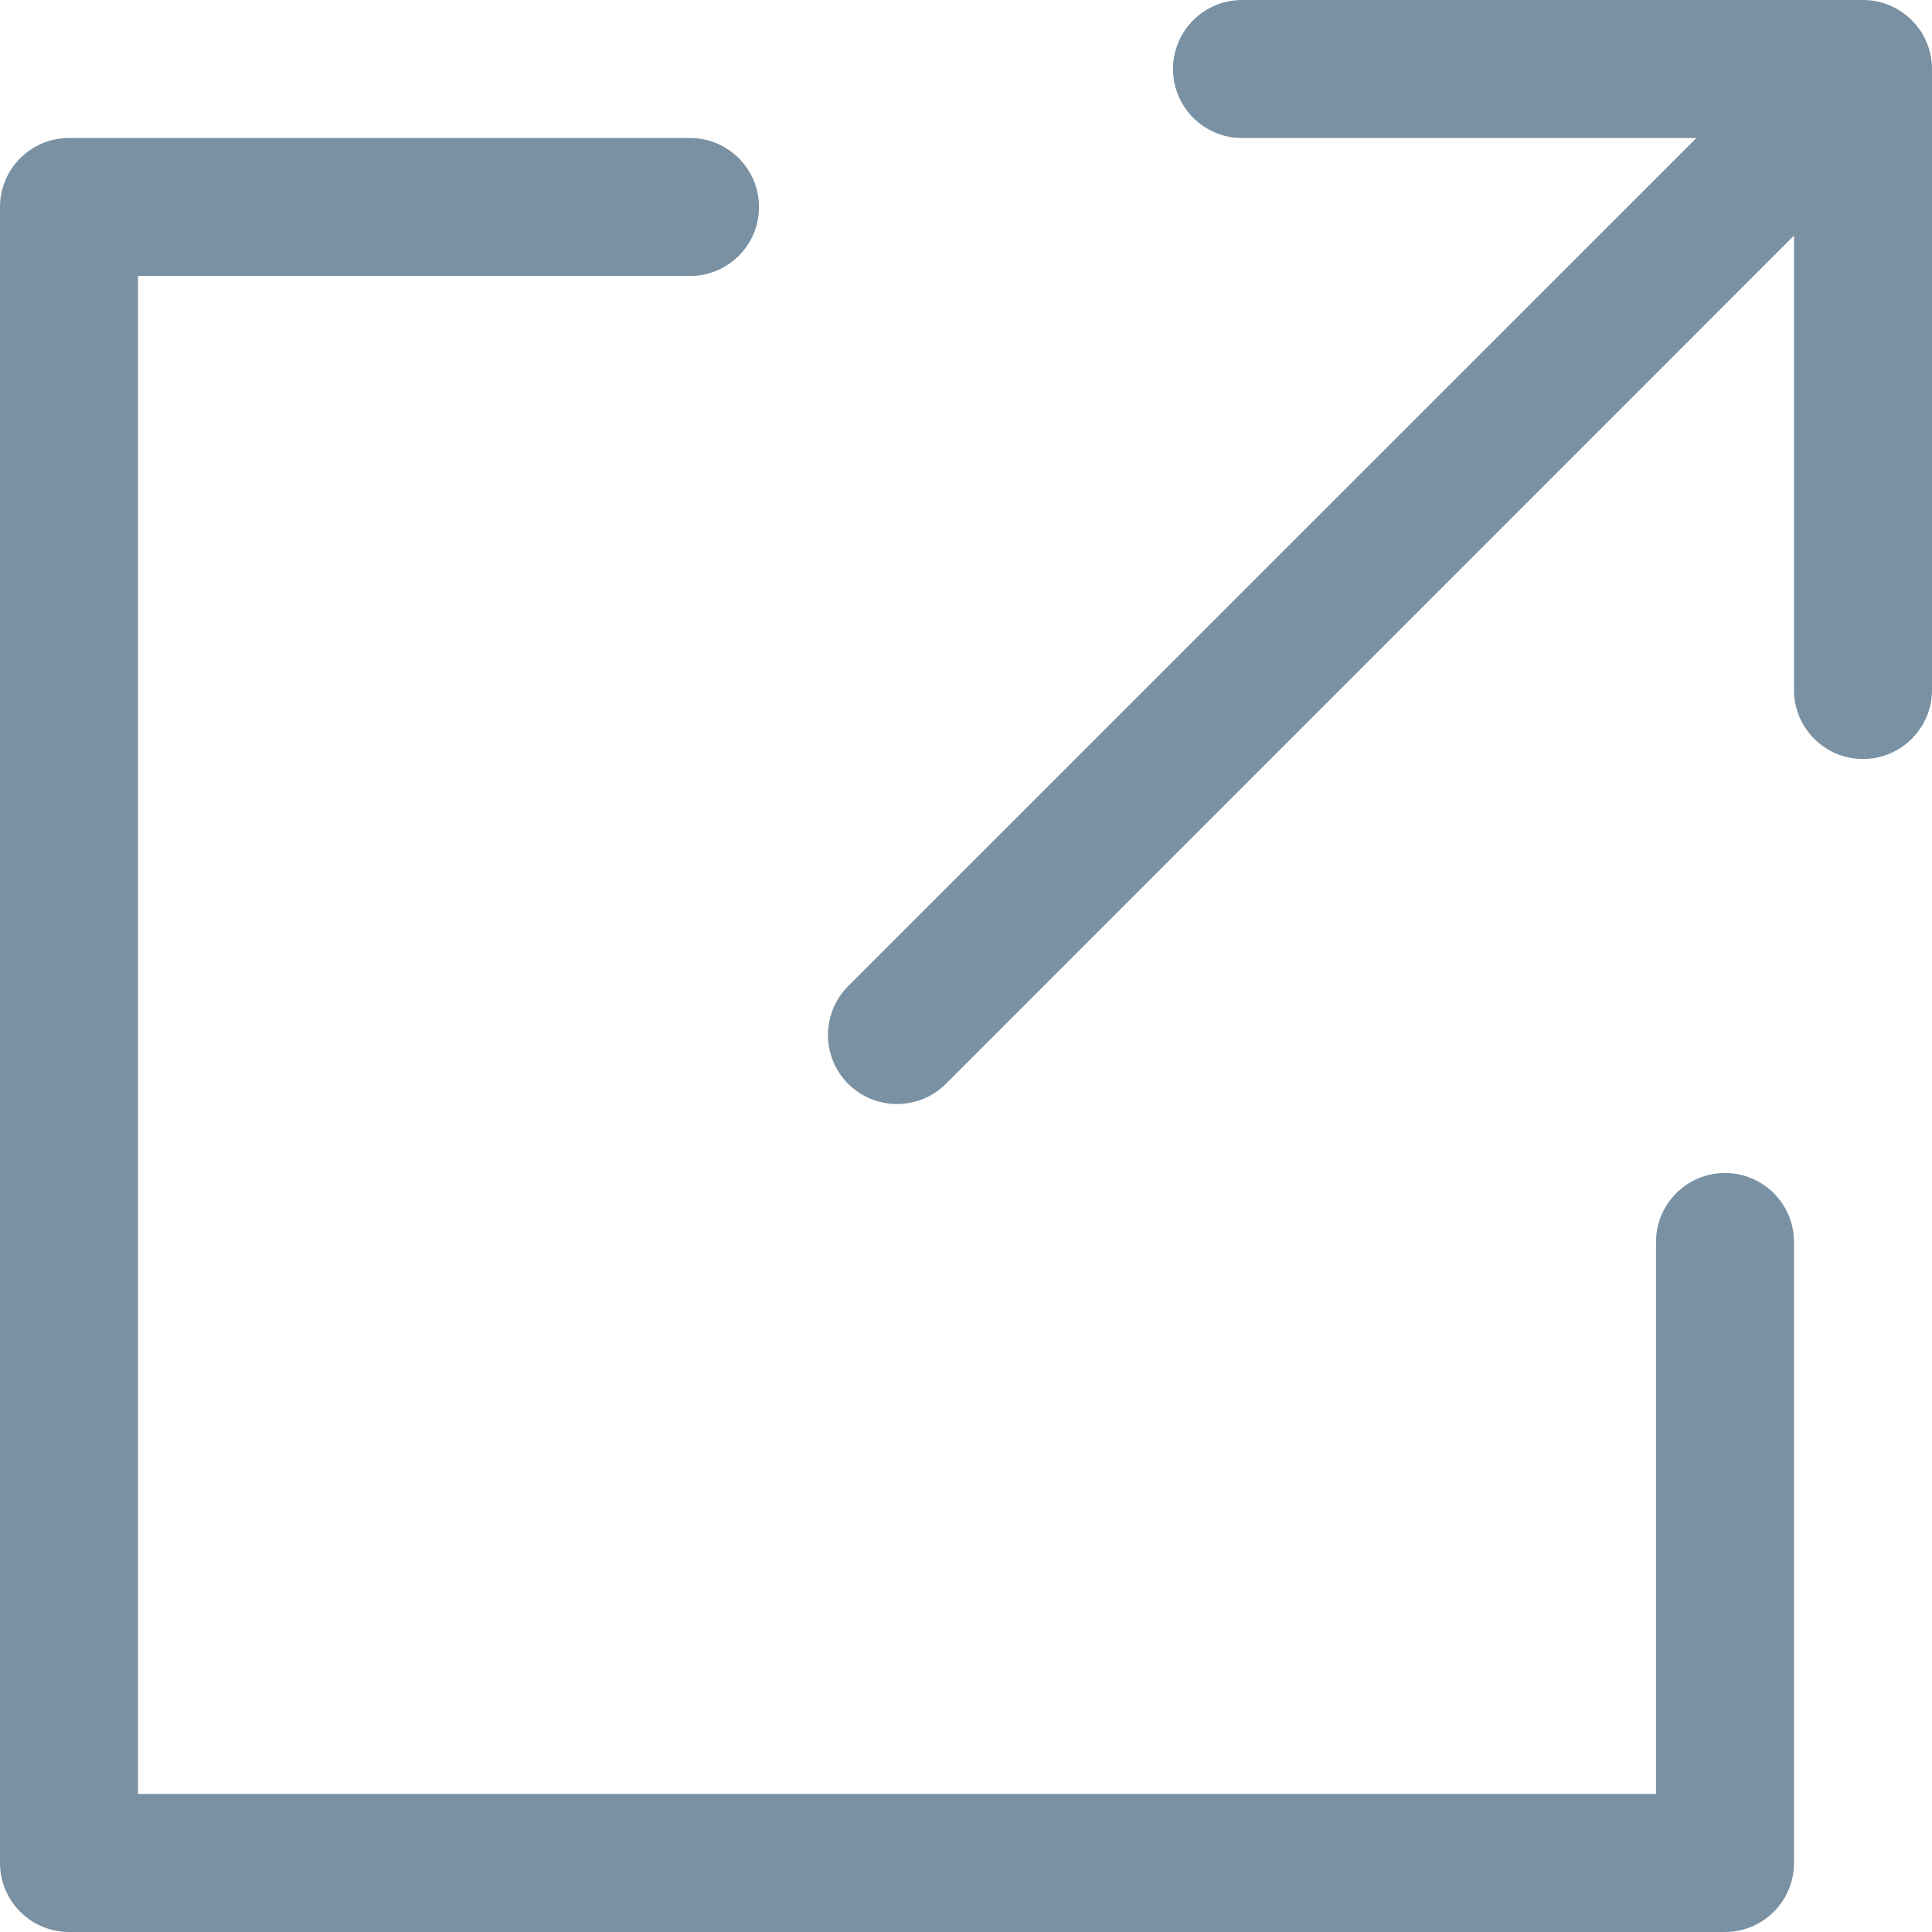
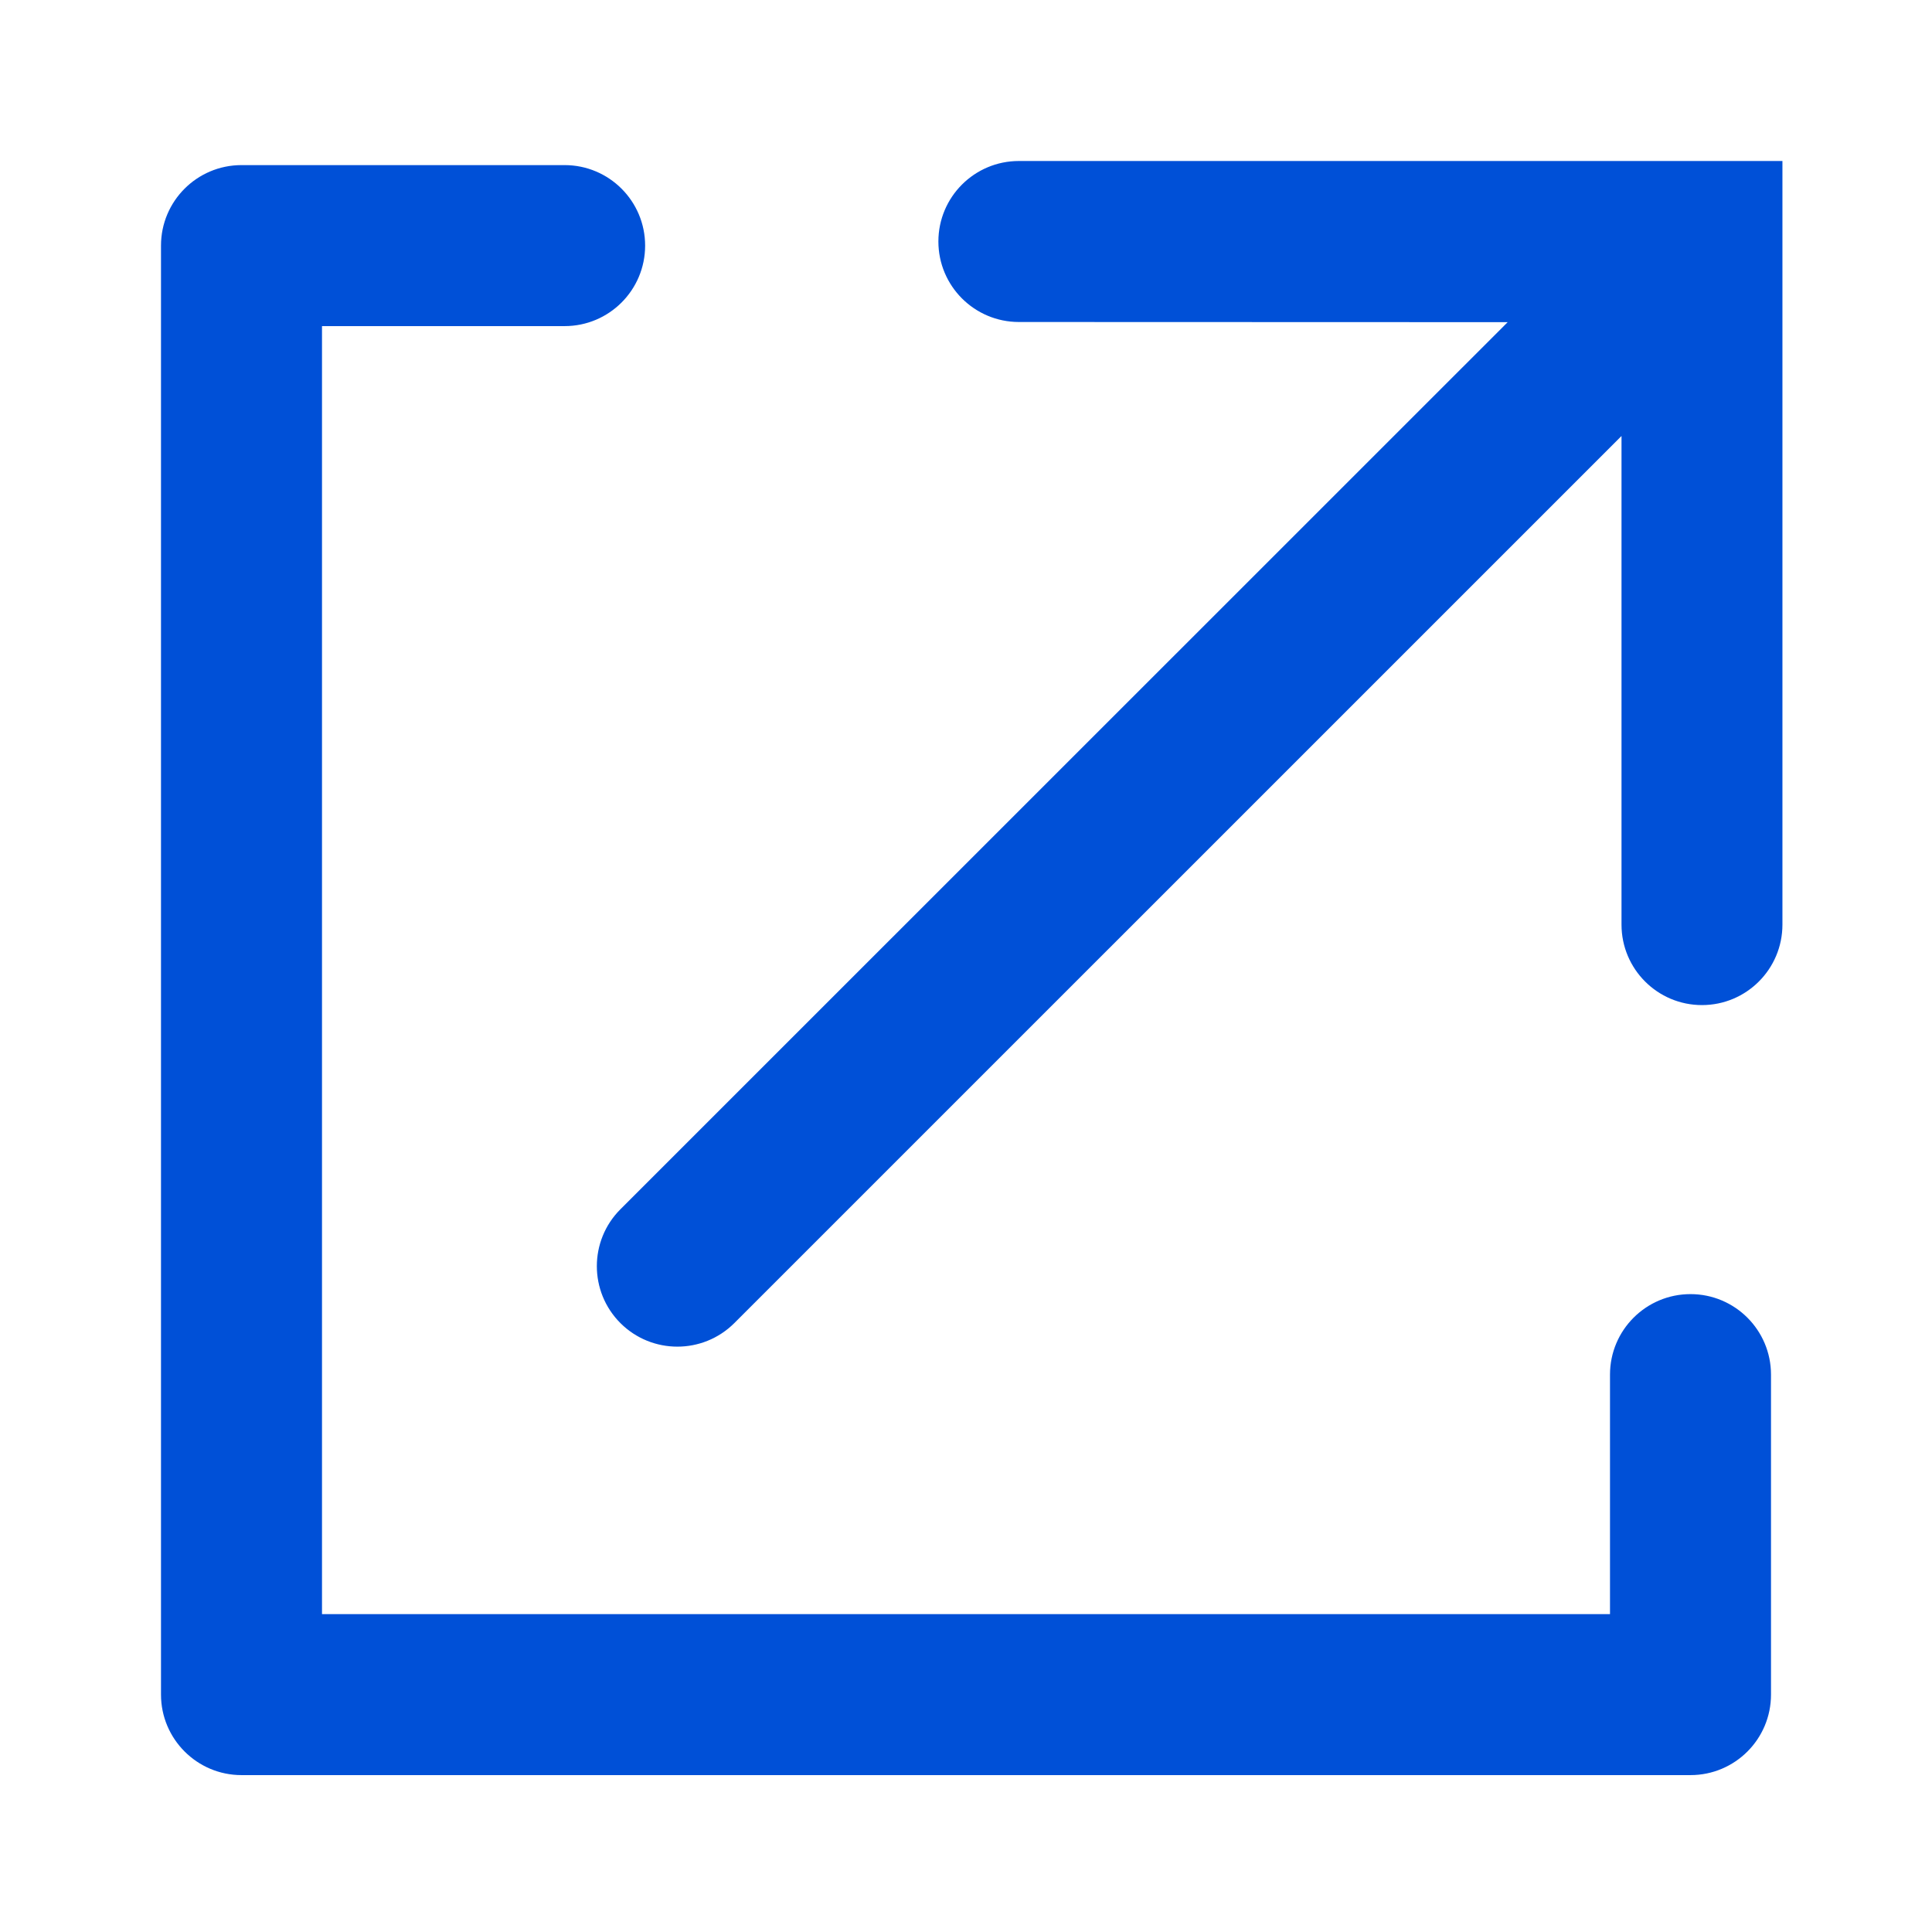
- <svg width="14" height="14" viewBox="0 0 14 14">
-   <path fill="#7991A3" d="M16,4.707 L9.854,10.854 C9.658,11.049 9.342,11.049 9.146,10.854 C8.951,10.658 8.951,10.342 9.146,10.146 L15.293,4 L12,4 C11.724,4 11.5,3.776 11.5,3.5 C11.5,3.224 11.724,3 12,3 L16.5,3 C16.776,3 17,3.224 17,3.5 L17,8 C17,8.276 16.776,8.5 16.5,8.5 C16.224,8.5 16,8.276 16,8 L16,4.707 Z M4,16 L15,16 L15,12 C15,11.724 15.224,11.5 15.5,11.5 C15.776,11.5 16,11.724 16,12 L16,16.5 C16,16.776 15.776,17 15.5,17 L3.5,17 C3.224,17 3,16.776 3,16.5 L3,4.5 C3,4.224 3.224,4 3.5,4 L8,4 C8.276,4 8.5,4.224 8.5,4.5 C8.5,4.776 8.276,5 8,5 L4,5 L4,16 Z" transform="translate(-3 -3)" />
+ <svg xmlns="http://www.w3.org/2000/svg" xmlns:xlink="http://www.w3.org/1999/xlink" width="24" height="24" viewBox="0 0 24 24">
+   <defs>
+     <path id="a" d="M12.657 2a1 1 0 1 0 0 2l6.072.002-11.022 11.02a1 1 0 0 0 0 1.414c.391.39 1.024.39 1.415 0l11.021-11.02v6.07a.999.999 0 1 0 1.999 0V2h-9.485zM3 2.051a1 1 0 0 0-1 1v18c0 .551.448 1 1 1h18a1 1 0 0 0 1-1v-3.975a1 1 0 1 0-2 0v2.975H4v-16h3.014a1 1 0 1 0 0-2H3z" />
+   </defs>
+   <use fill="#0050D7" fill-rule="evenodd" xlink:href="#a" />
</svg>
